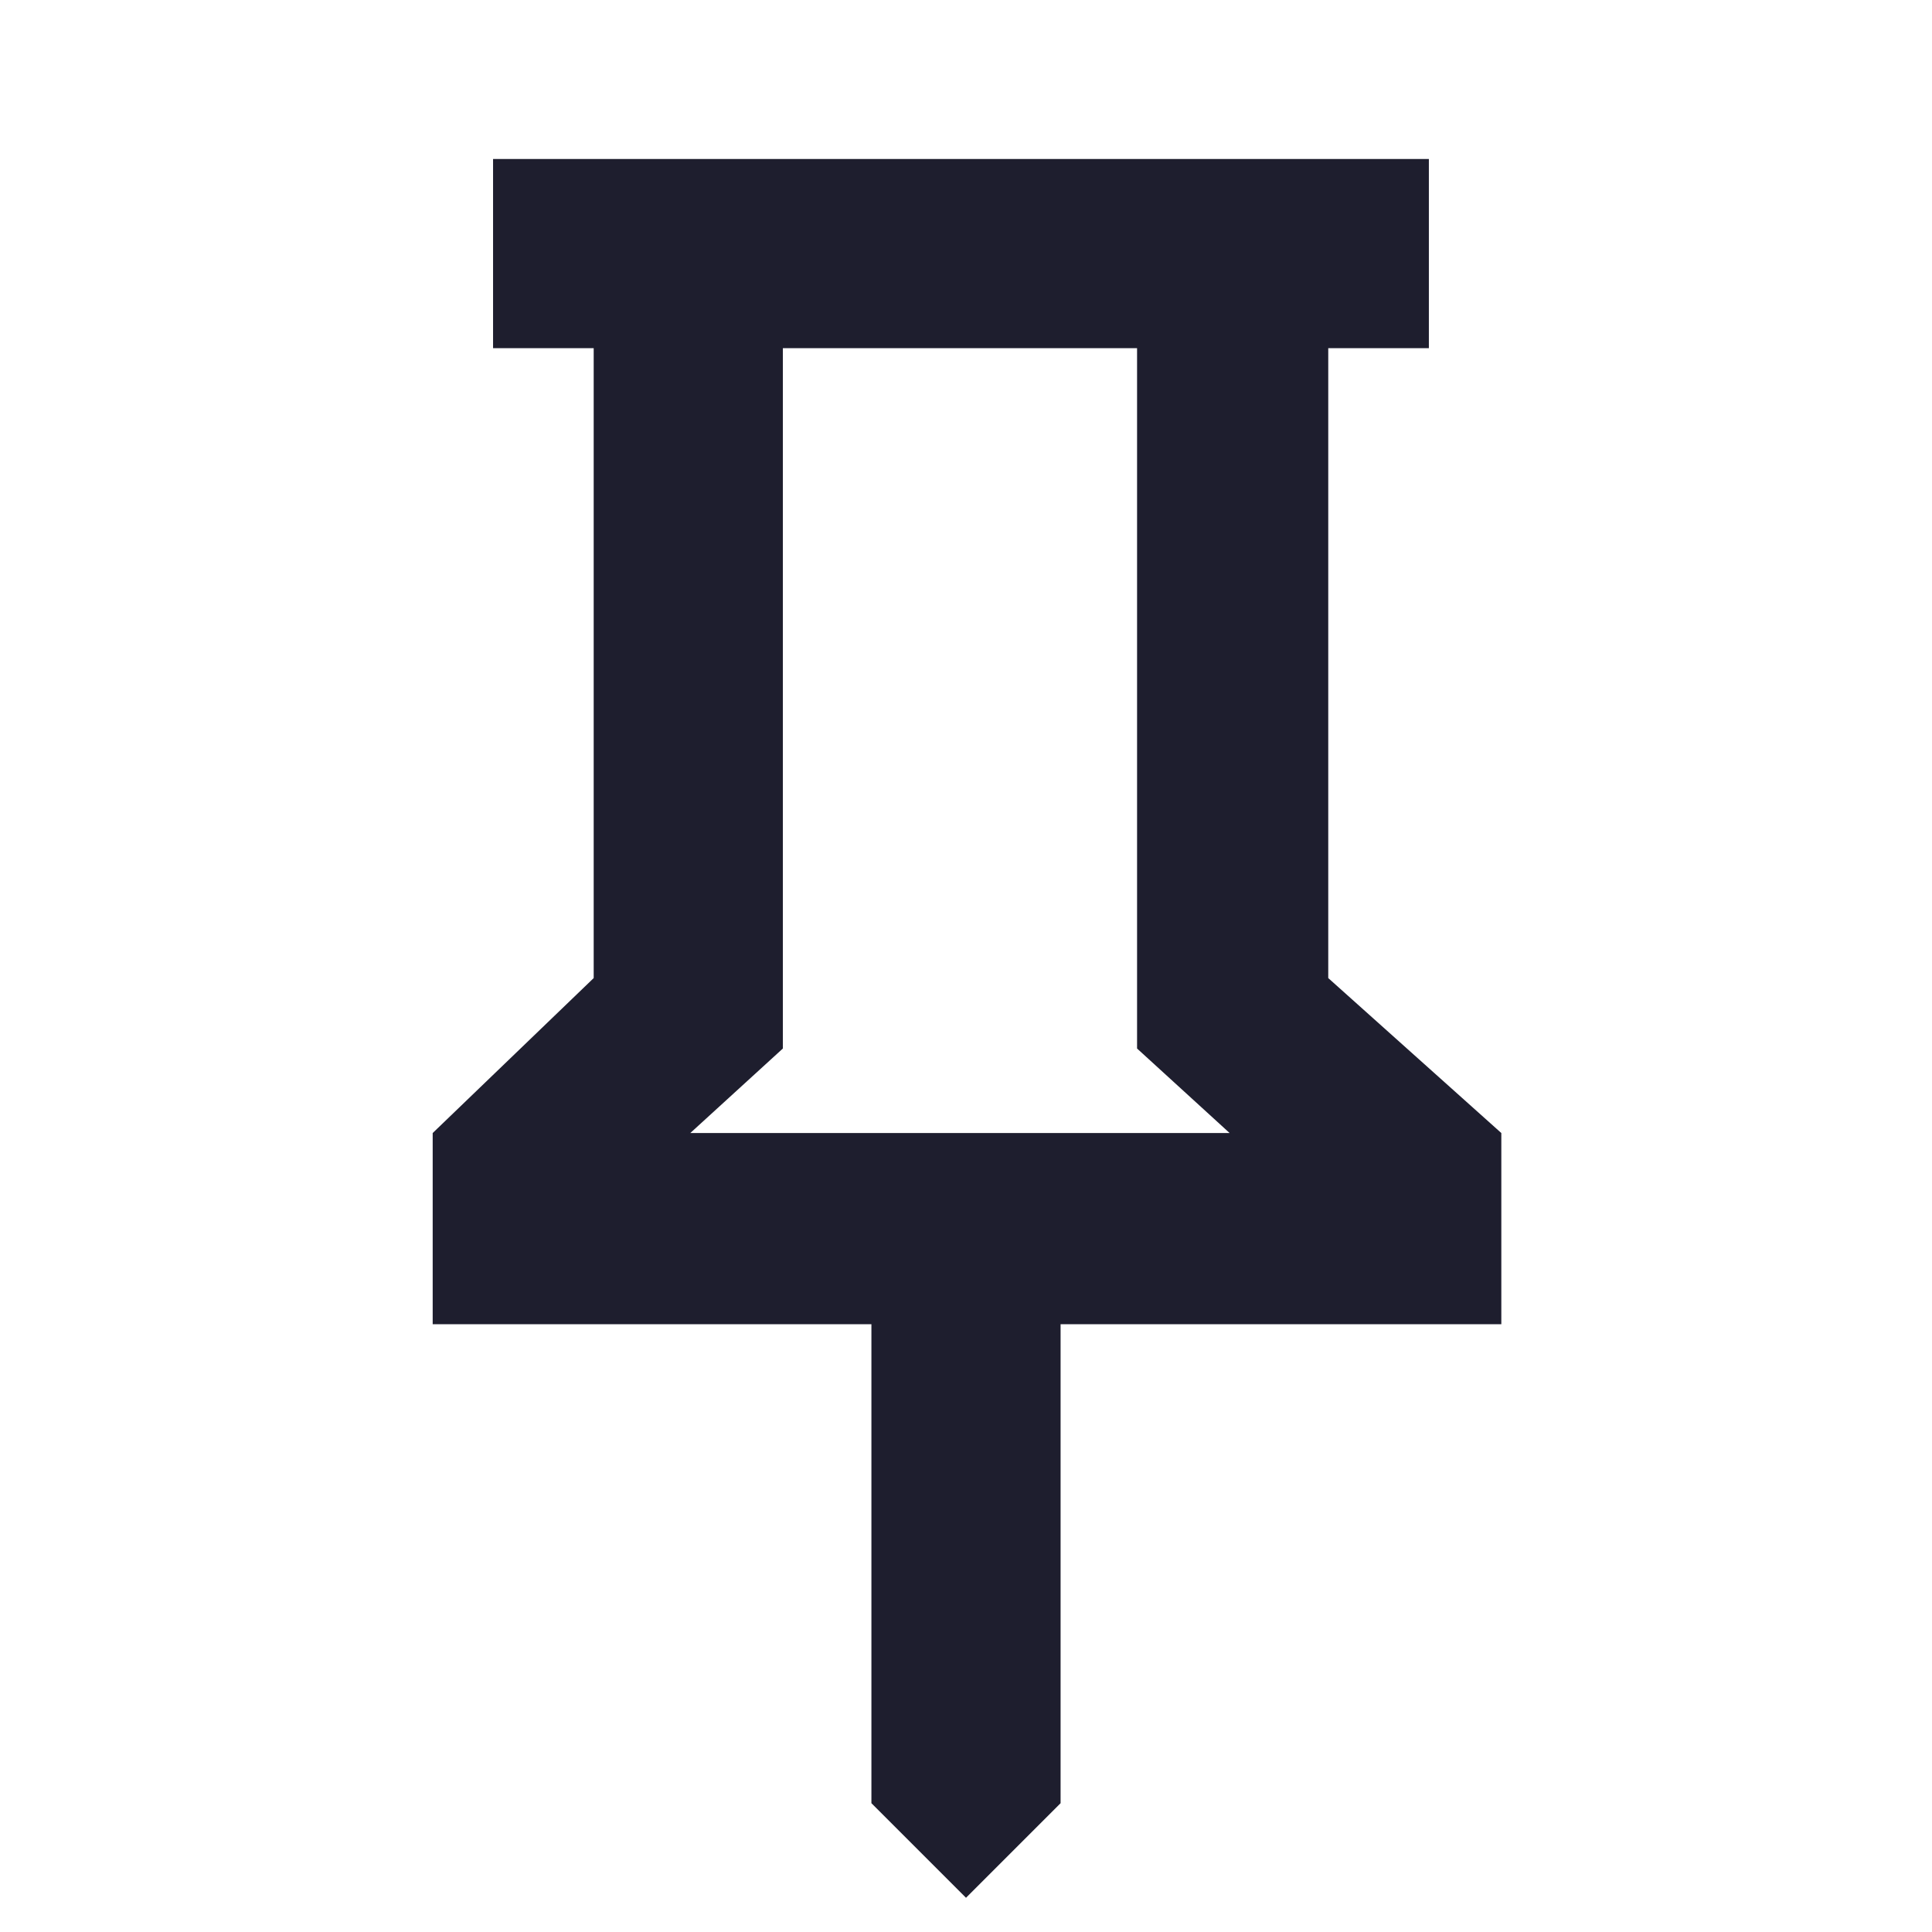
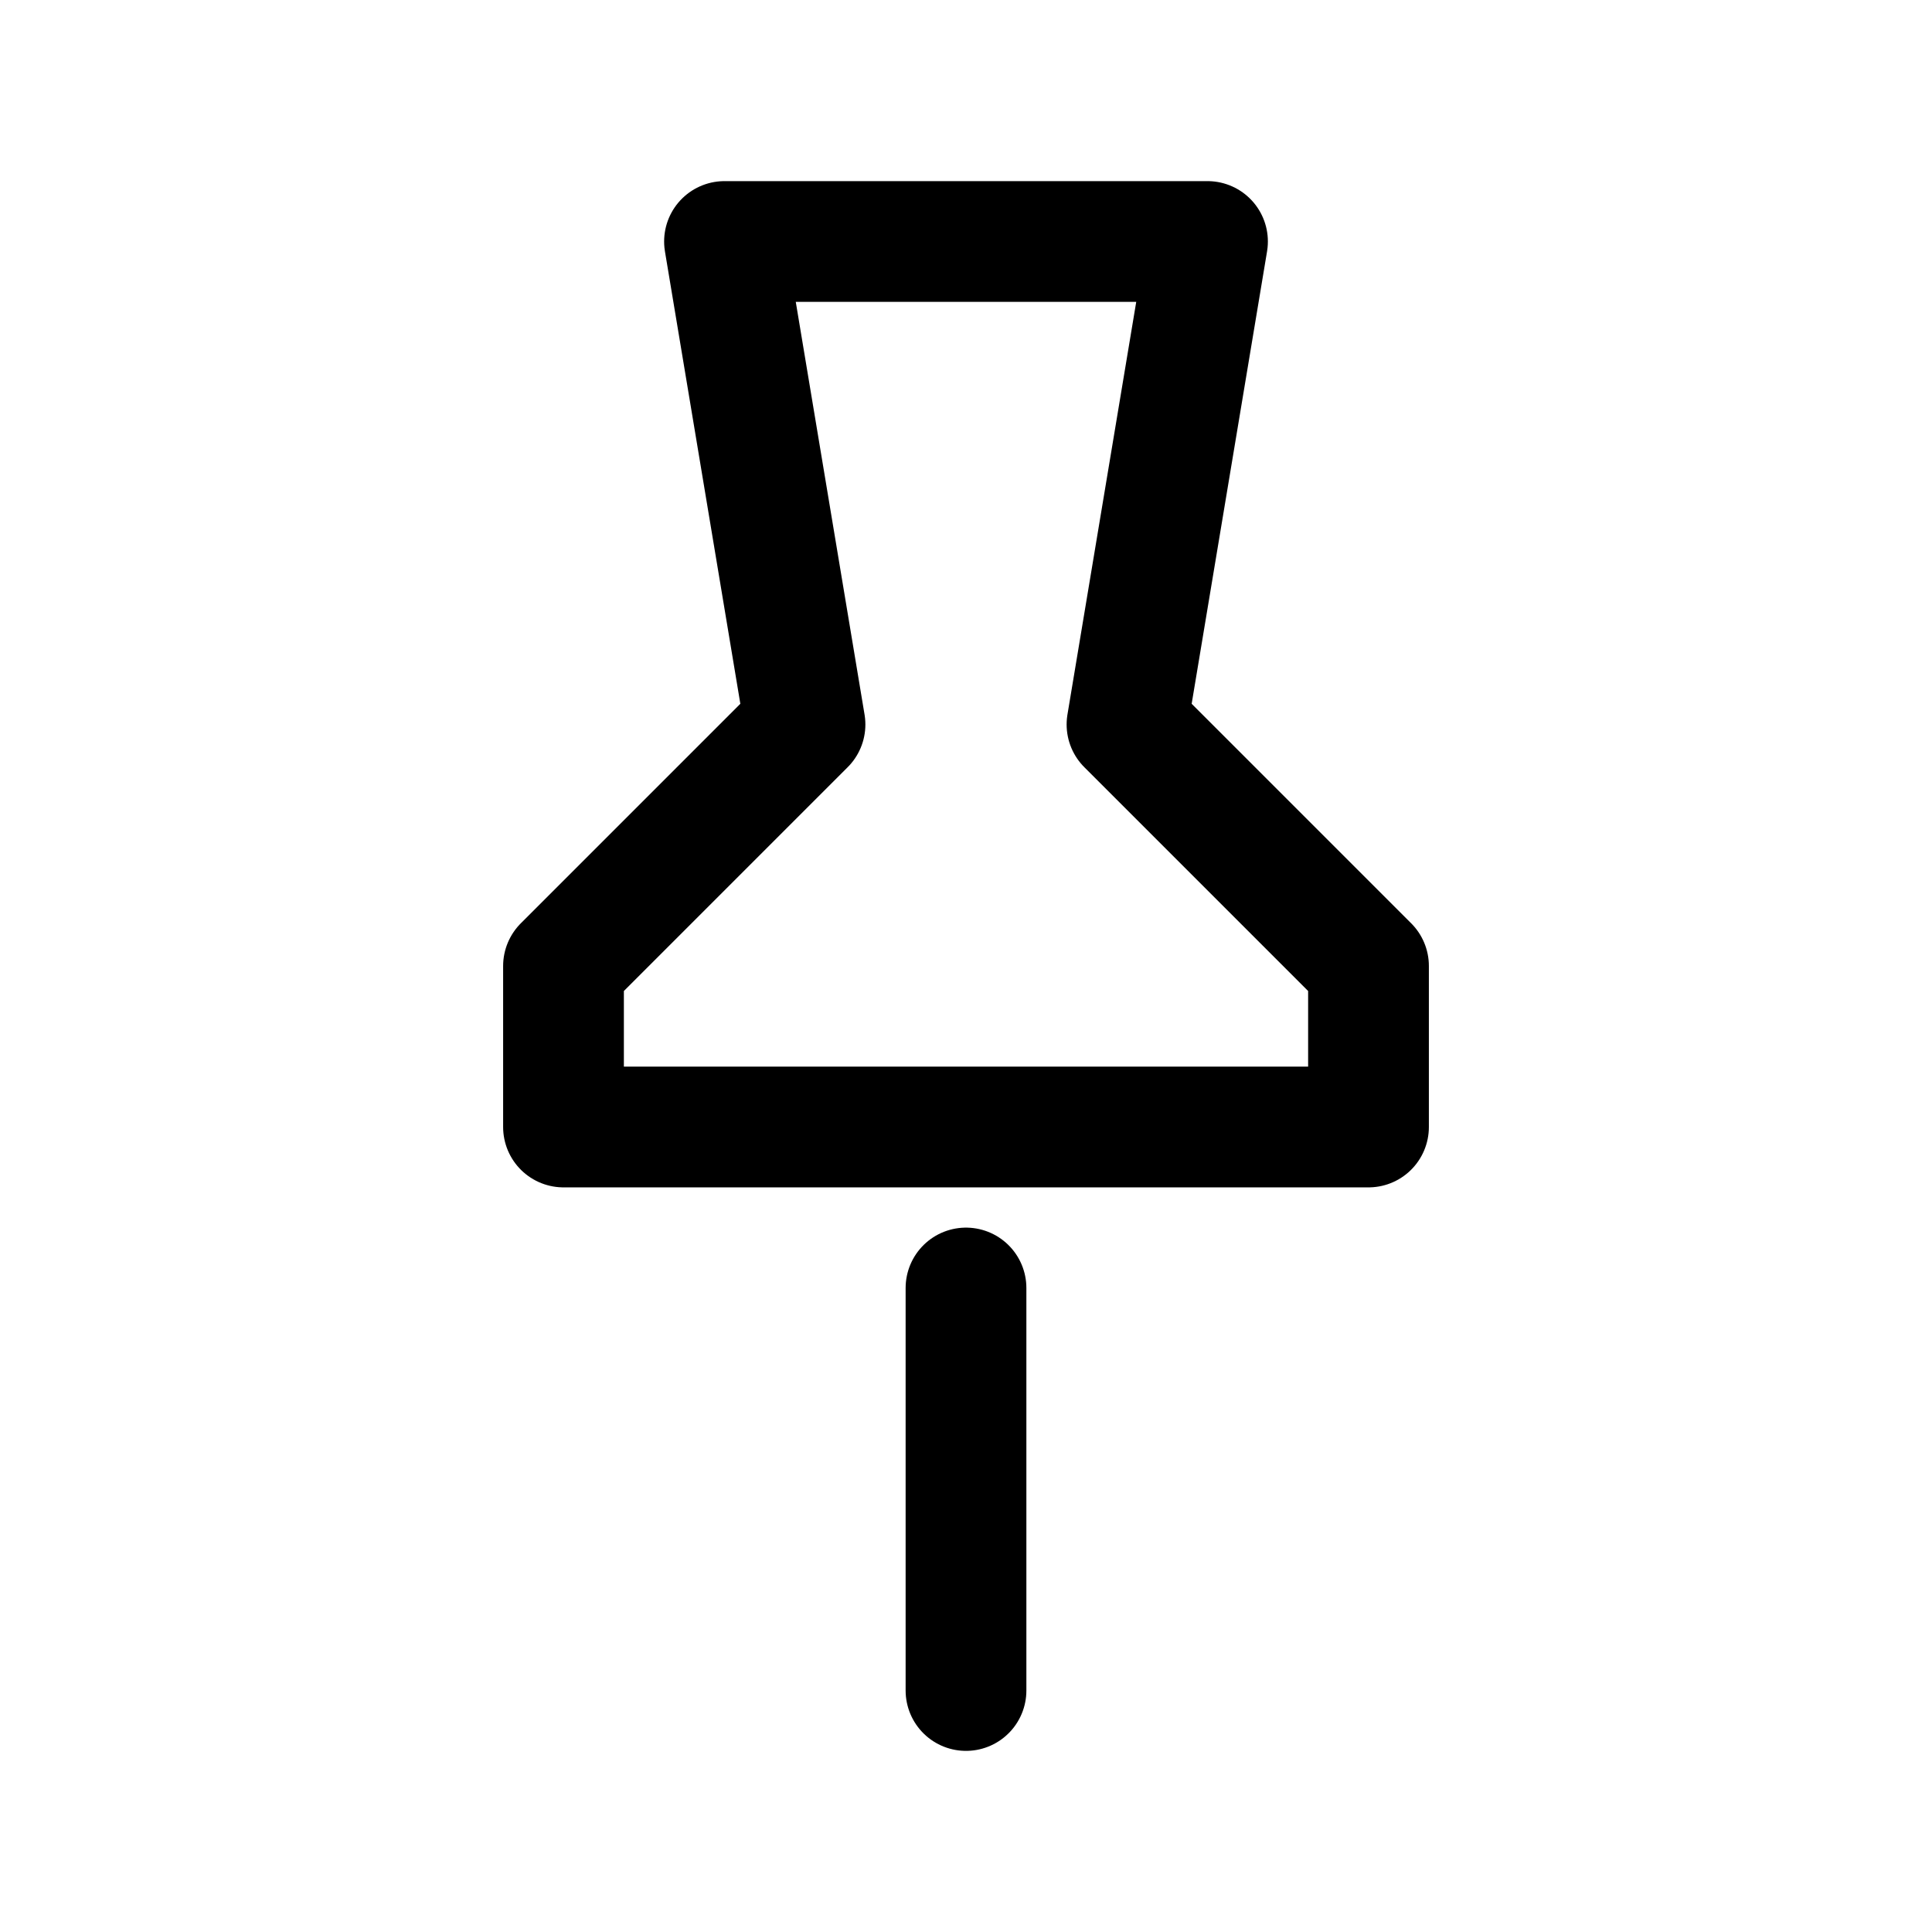
- <svg xmlns="http://www.w3.org/2000/svg" width="48" height="48" viewBox="0 -960 960 960" fill="#1e1e2e">
-   <path d="m660-474 86 77v95H527v238l-47 47-47-47v-238H215v-95l80-77v-313h-50v-94h465v94h-50v313Zm-317 77h268l-46-42v-348H389v348l-46 42Zm134 0Z" />
+ <svg xmlns="http://www.w3.org/2000/svg" width="24" height="24" viewBox="0 0 24 24" fill="none" stroke="currentColor" stroke-width="1.5" stroke-linecap="round" stroke-linejoin="round">
+   <path d="M12 16v5M9 3h6l-1 6 3 3v2H7v-2l3-3-1-6z" />
</svg>
